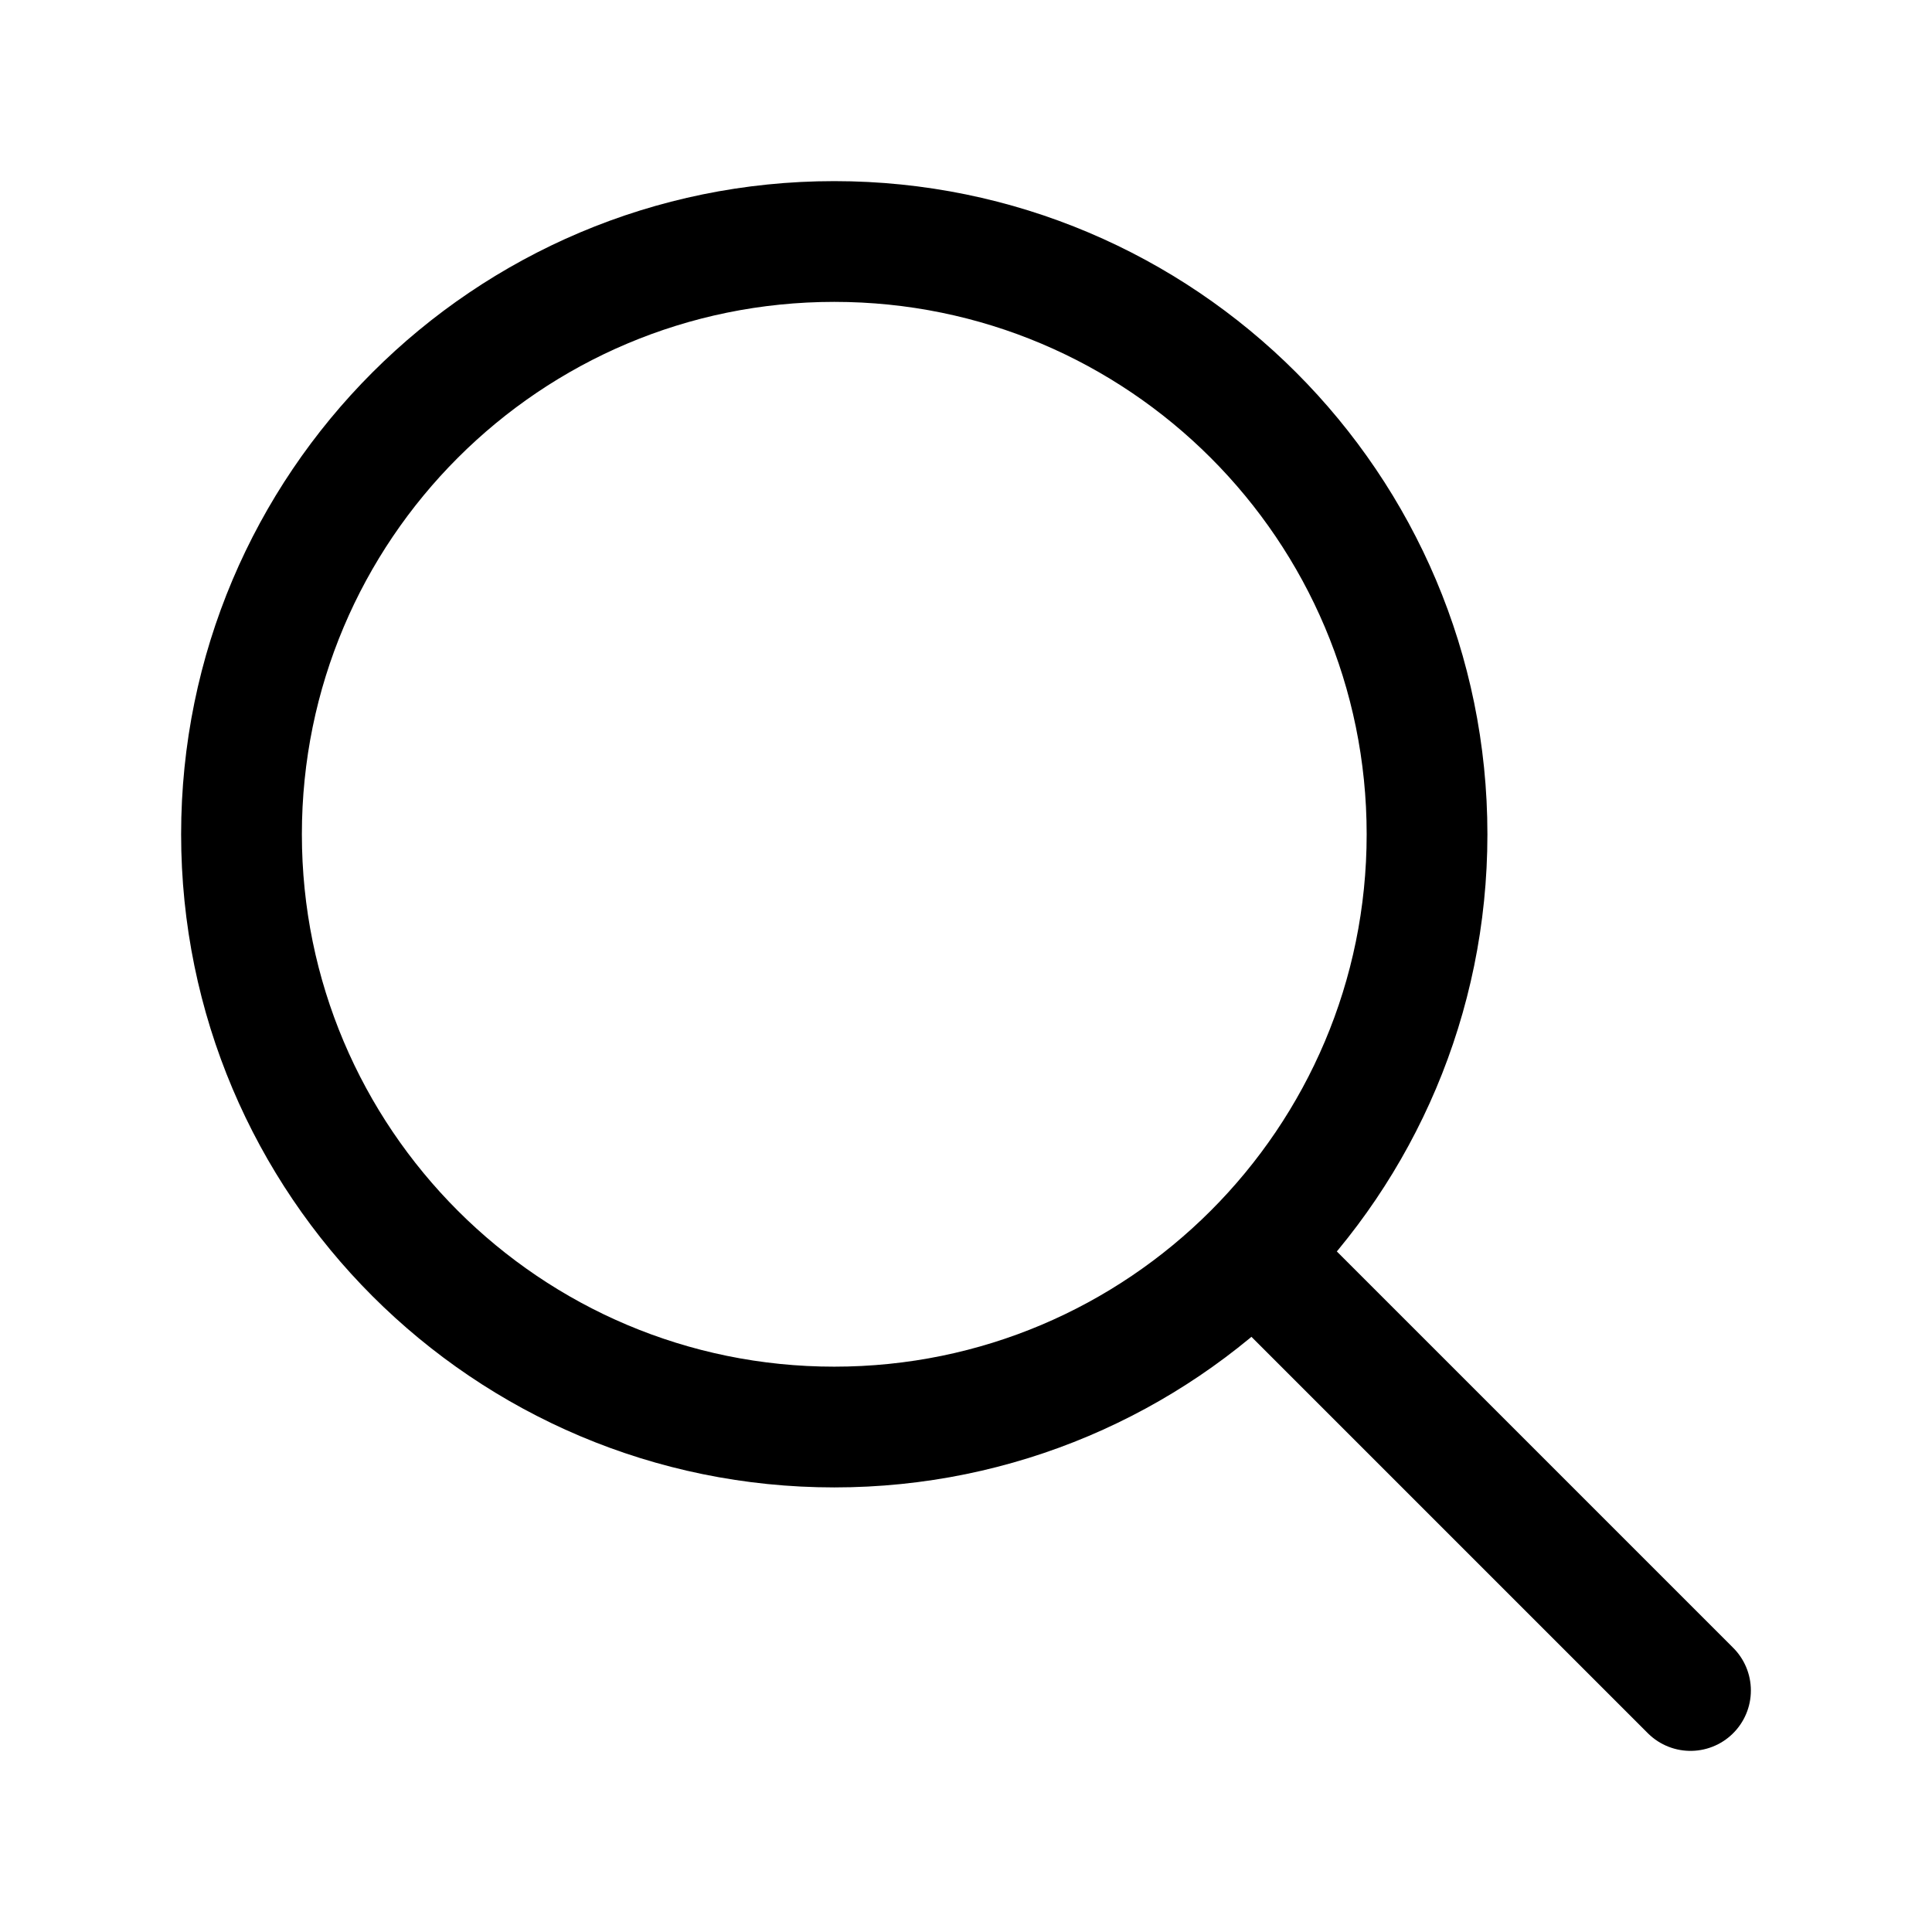
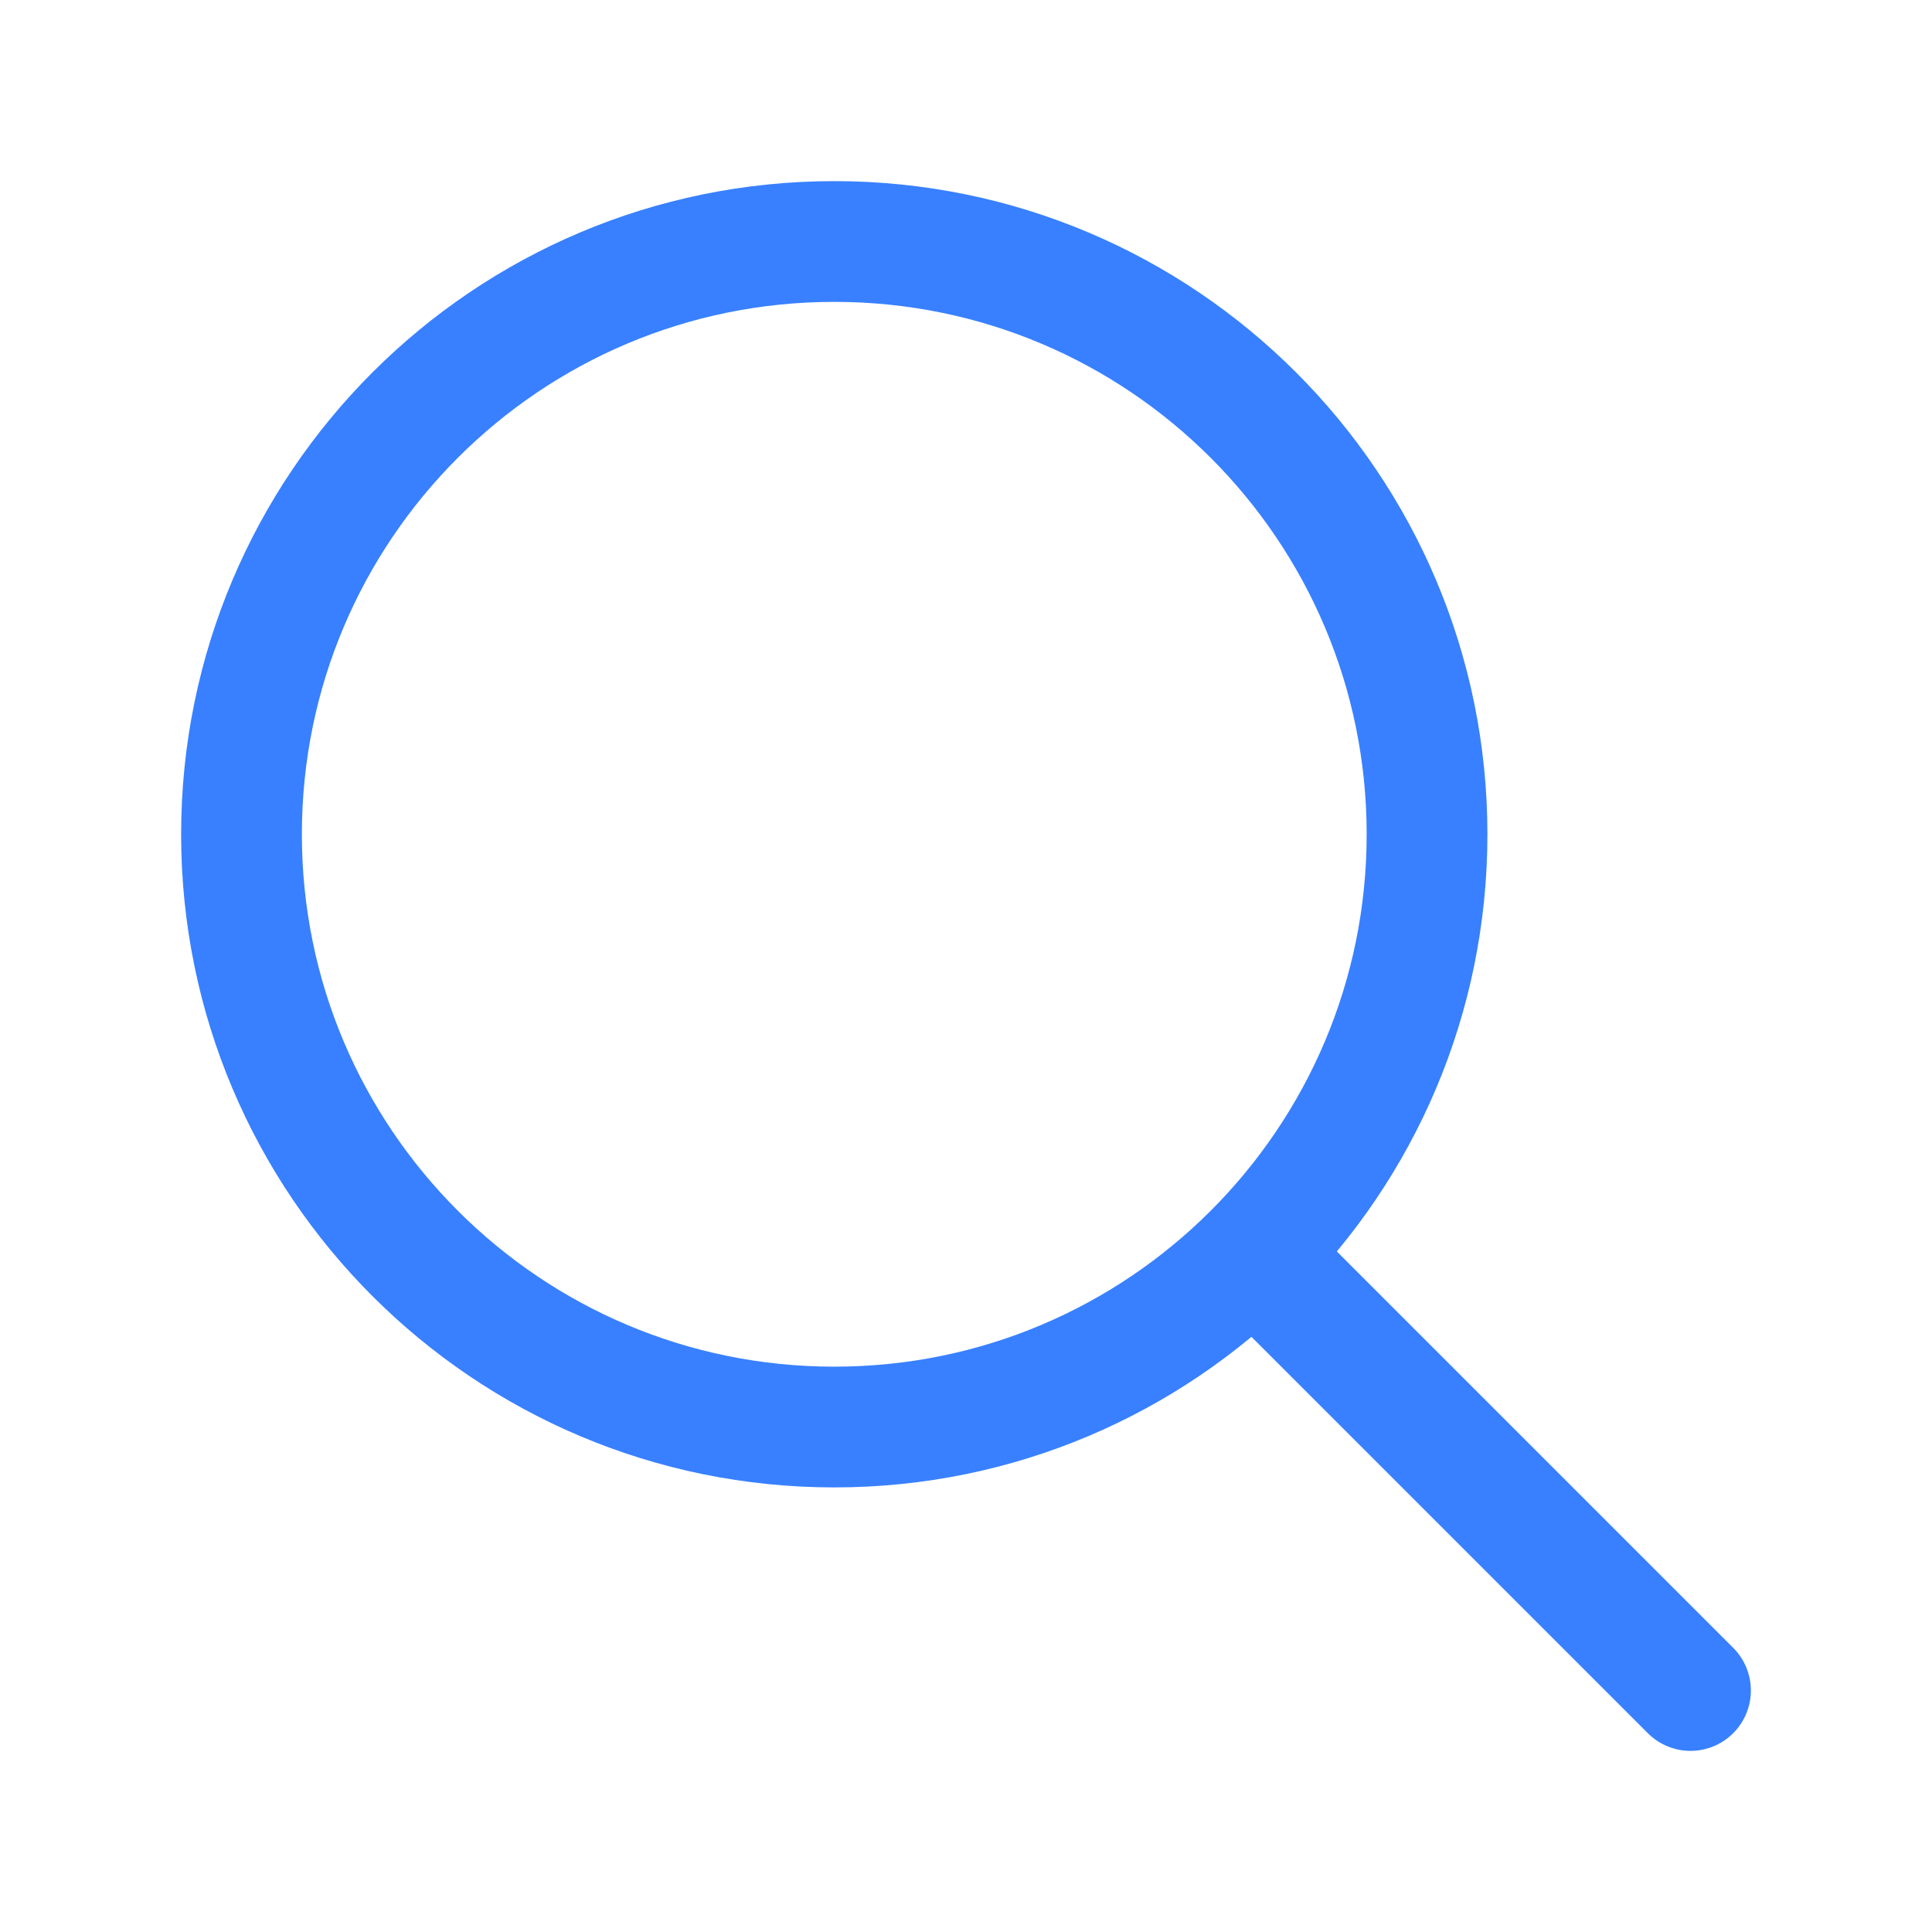
<svg xmlns="http://www.w3.org/2000/svg" class="ionicon" viewBox="0 0 512 512">
-   <path d="M221.09 64a157.09 157.09 0 10157.09 157.09A157.1 157.1 0 00221.09 64z" fill="none" stroke="currentColor" stroke-miterlimit="10" stroke-width="32" />
-   <path fill="none" stroke="currentColor" stroke-linecap="round" stroke-miterlimit="10" stroke-width="32" d="M338.29 338.29L448 448" />
+   <path d="M221.09 64a157.09 157.09 0 10157.09 157.09A157.1 157.1 0 00221.09 64z" fill="none" stroke="#3880ff" stroke-miterlimit="10" stroke-width="32" />
+   <path fill="none" stroke="#3880ff" stroke-linecap="round" stroke-miterlimit="10" stroke-width="32" d="M338.29 338.29L448 448" />
</svg>
